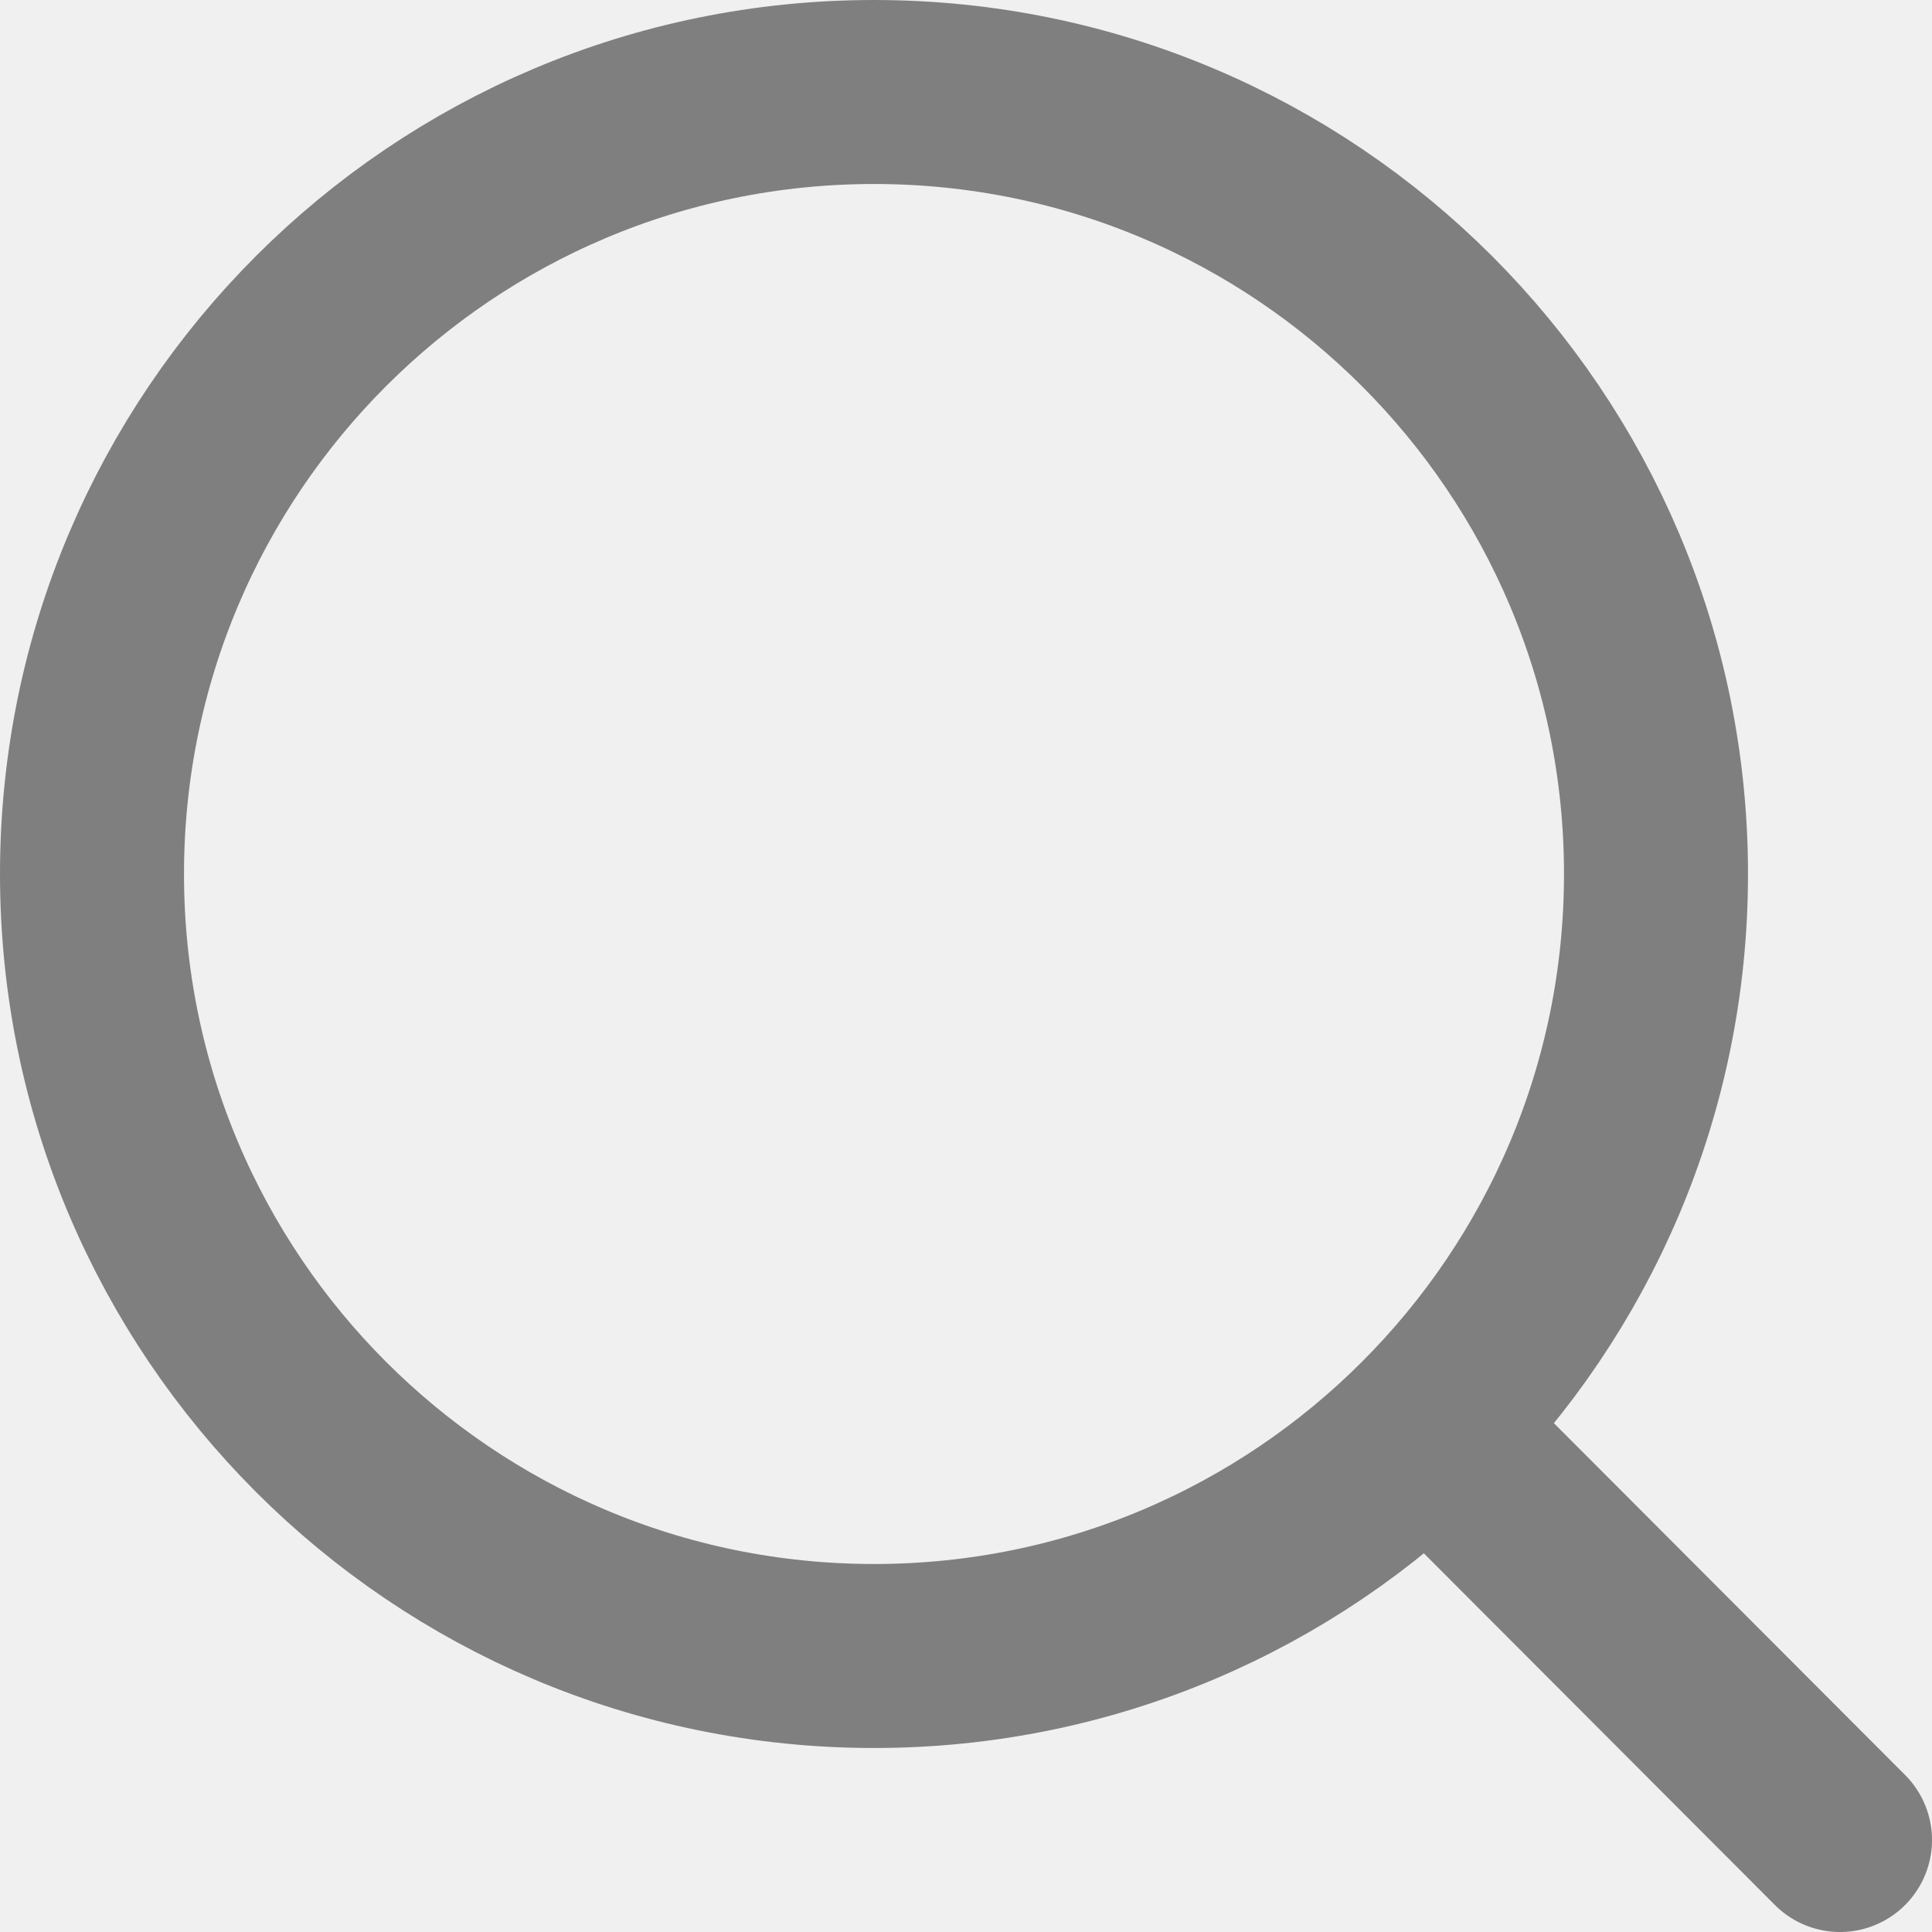
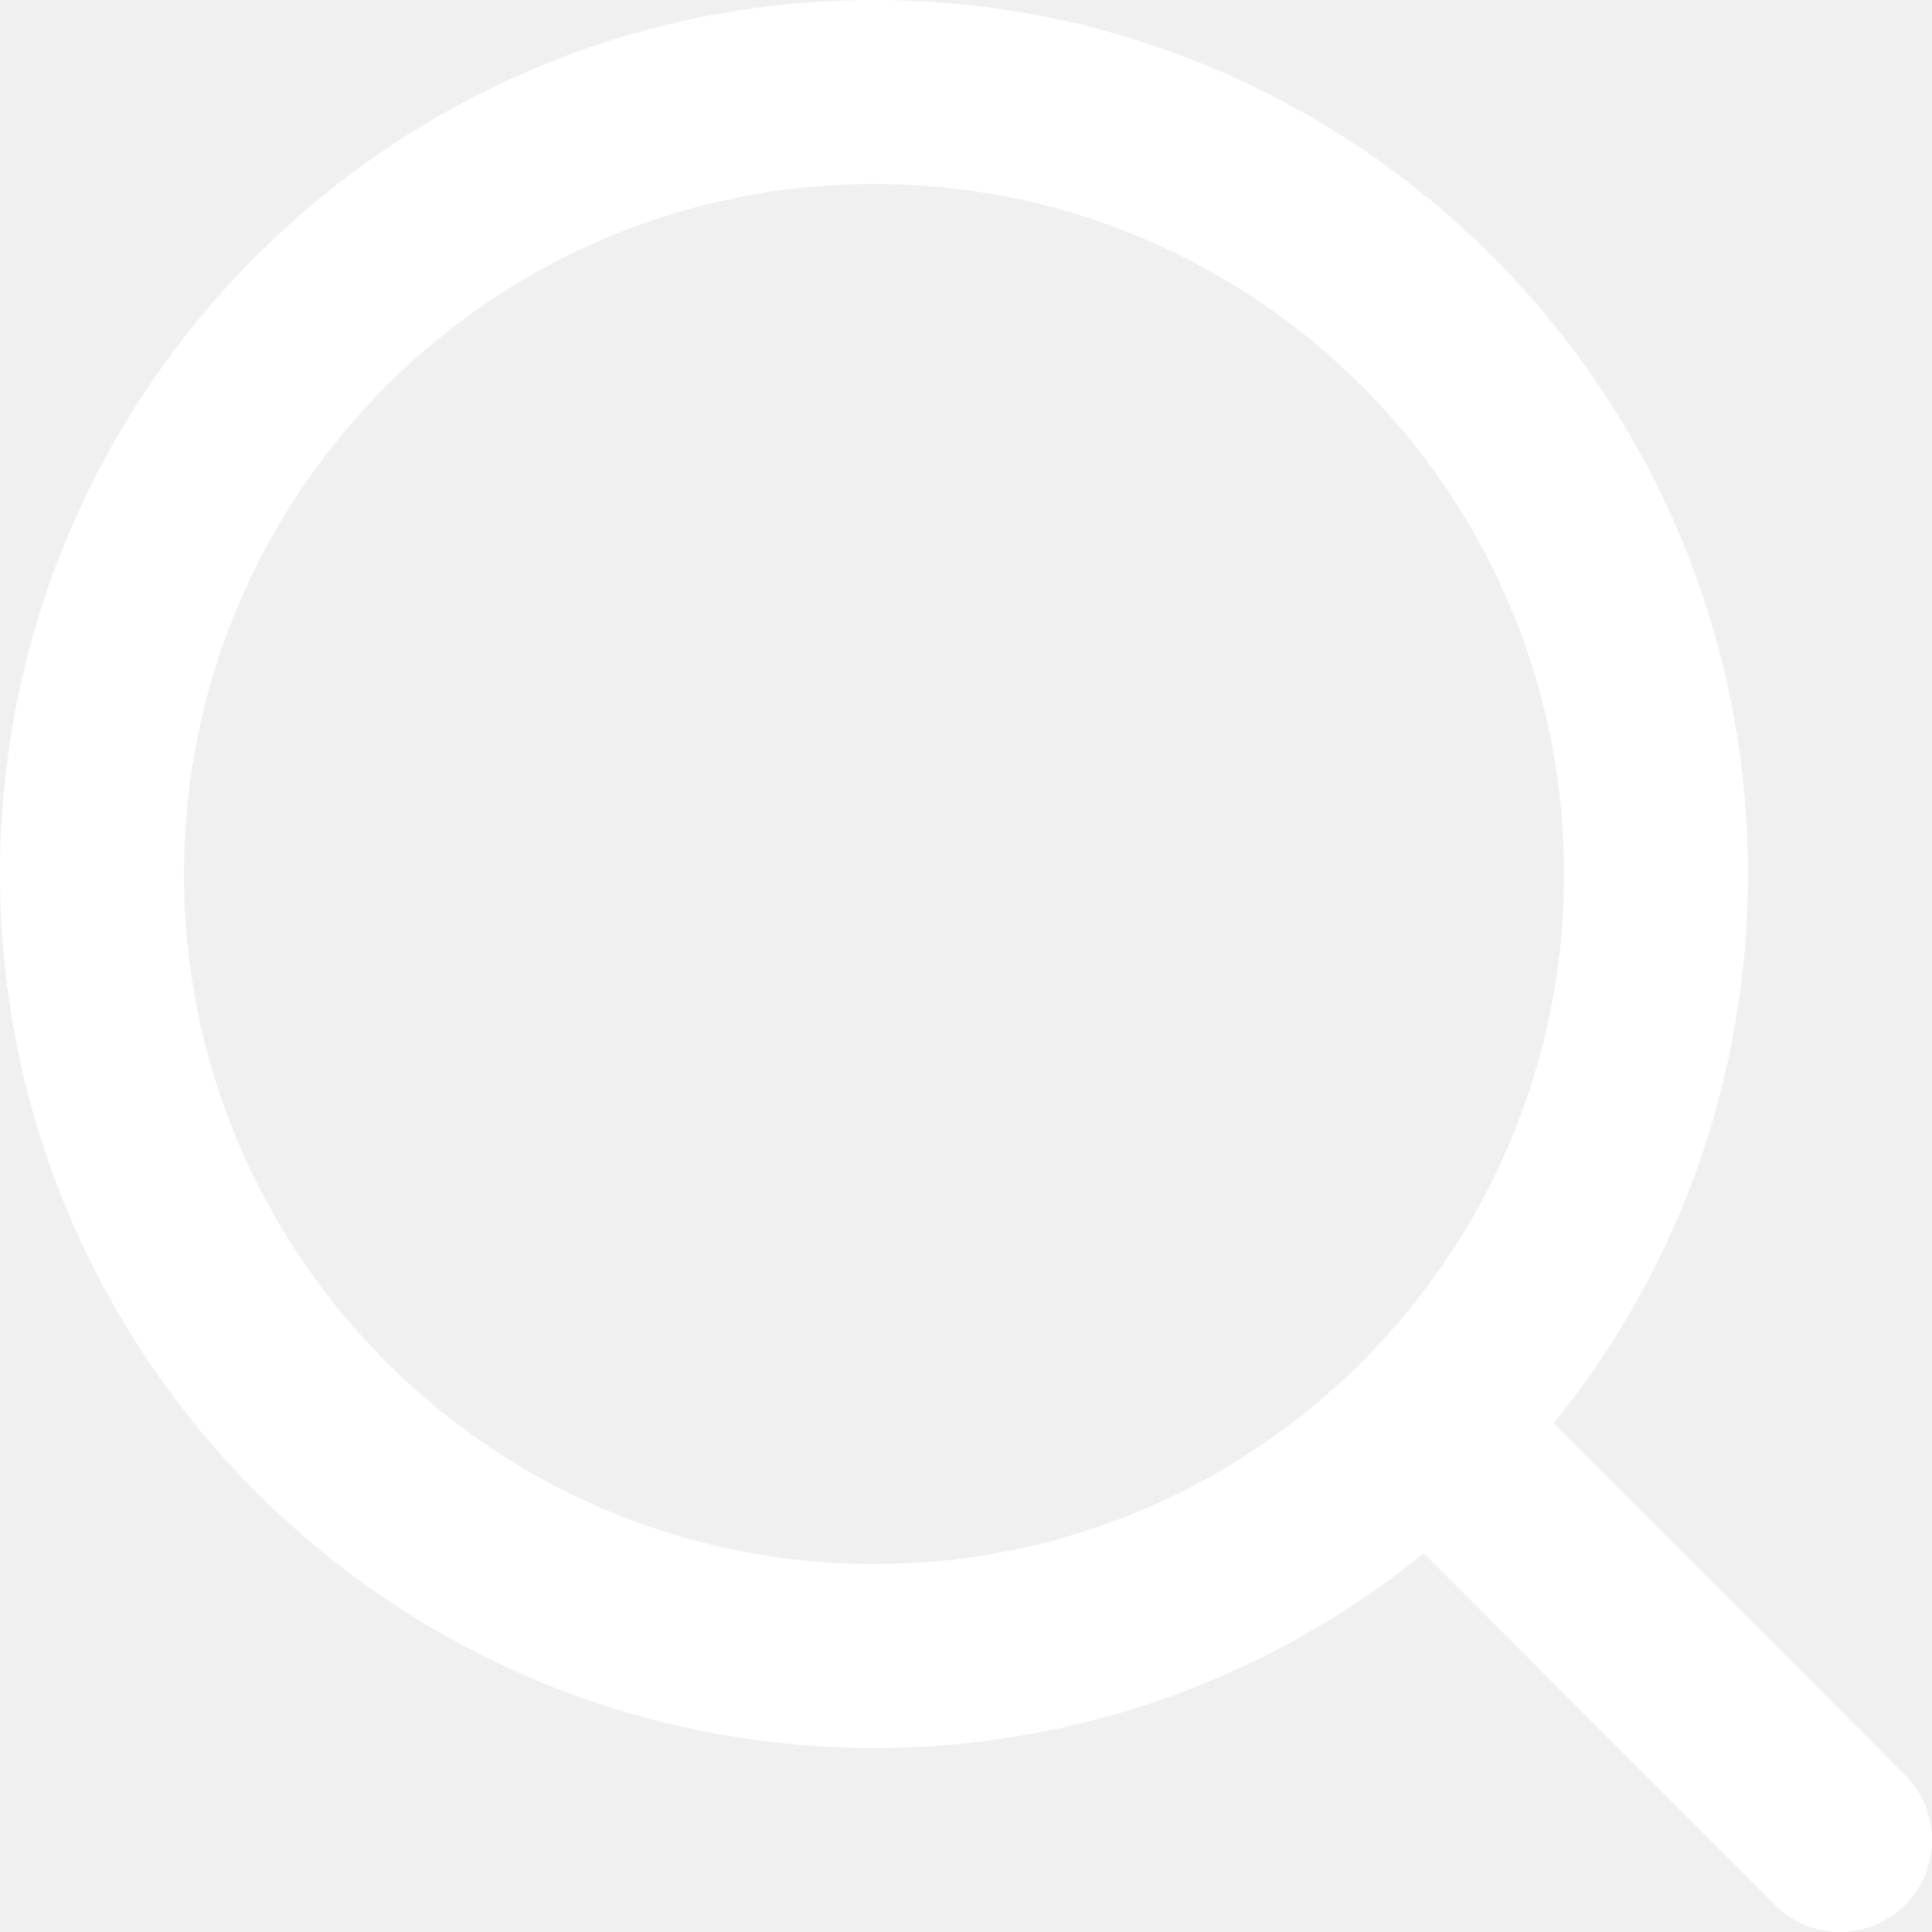
<svg xmlns="http://www.w3.org/2000/svg" width="21px" height="21px" viewBox="0 0 21 21" version="1.1">
  <g id="Landing-Page---We-Were-Soldiers" stroke="none" stroke-width="1" fill="none" fill-rule="evenodd">
    <g id="Home" transform="translate(-880, -38)">
      <g id="Group-2" transform="translate(510, 23)">
        <g id="akar-icons:search" transform="translate(369, 14)">
          <rect id="ViewBox" x="0" y="0" width="24" height="24" />
-           <g id="Group" transform="translate(2, 2)" stroke="#7F7F7F" stroke-linecap="round" stroke-width="2">
+           <g id="Group" transform="translate(2, 2)" stroke="#ffffff" stroke-linecap="round" stroke-width="2">
            <path d="M19,19 L14.514,14.506 M17,8.5 C17,13.194 13.194,17 8.5,17 C3.806,17 4.4408921e-16,13.194 4.4408921e-16,8.5 C4.4408921e-16,3.806 3.806,2.22044605e-15 8.5,2.22044605e-15 C13.194,2.22044605e-15 17,3.806 17,8.5 Z" id="Shape" />
          </g>
        </g>
      </g>
    </g>
  </g>
</svg>
